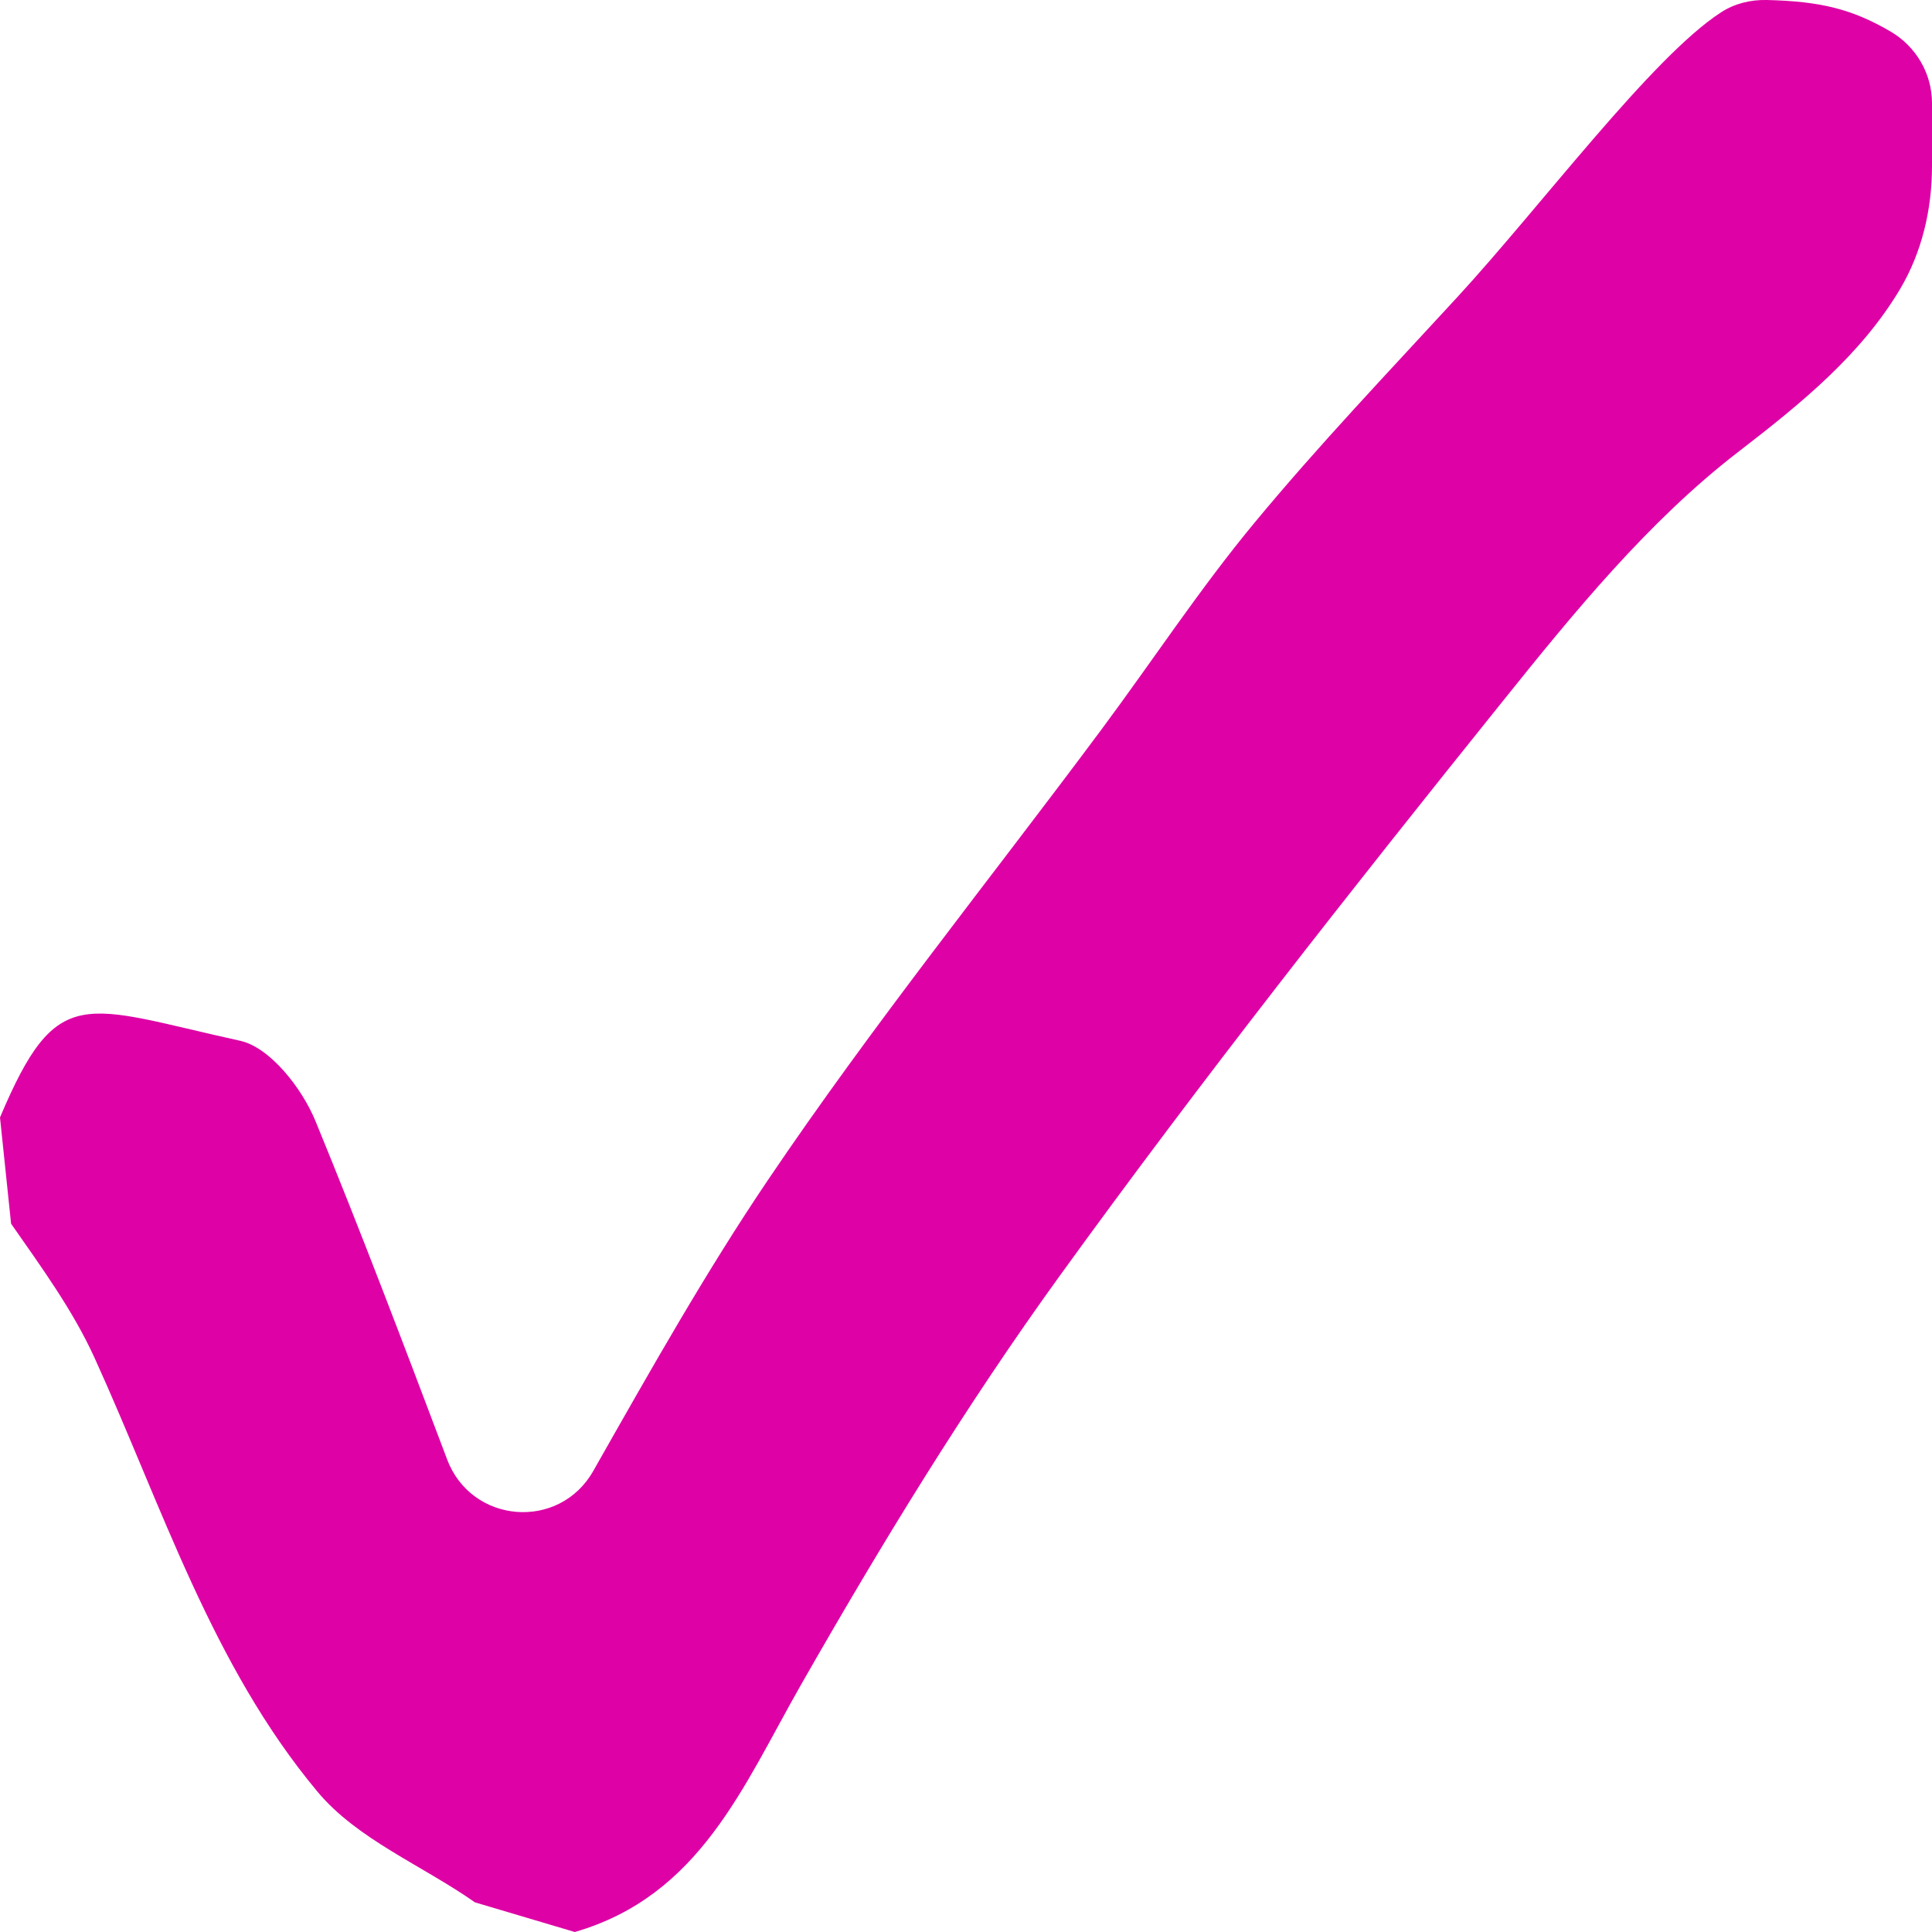
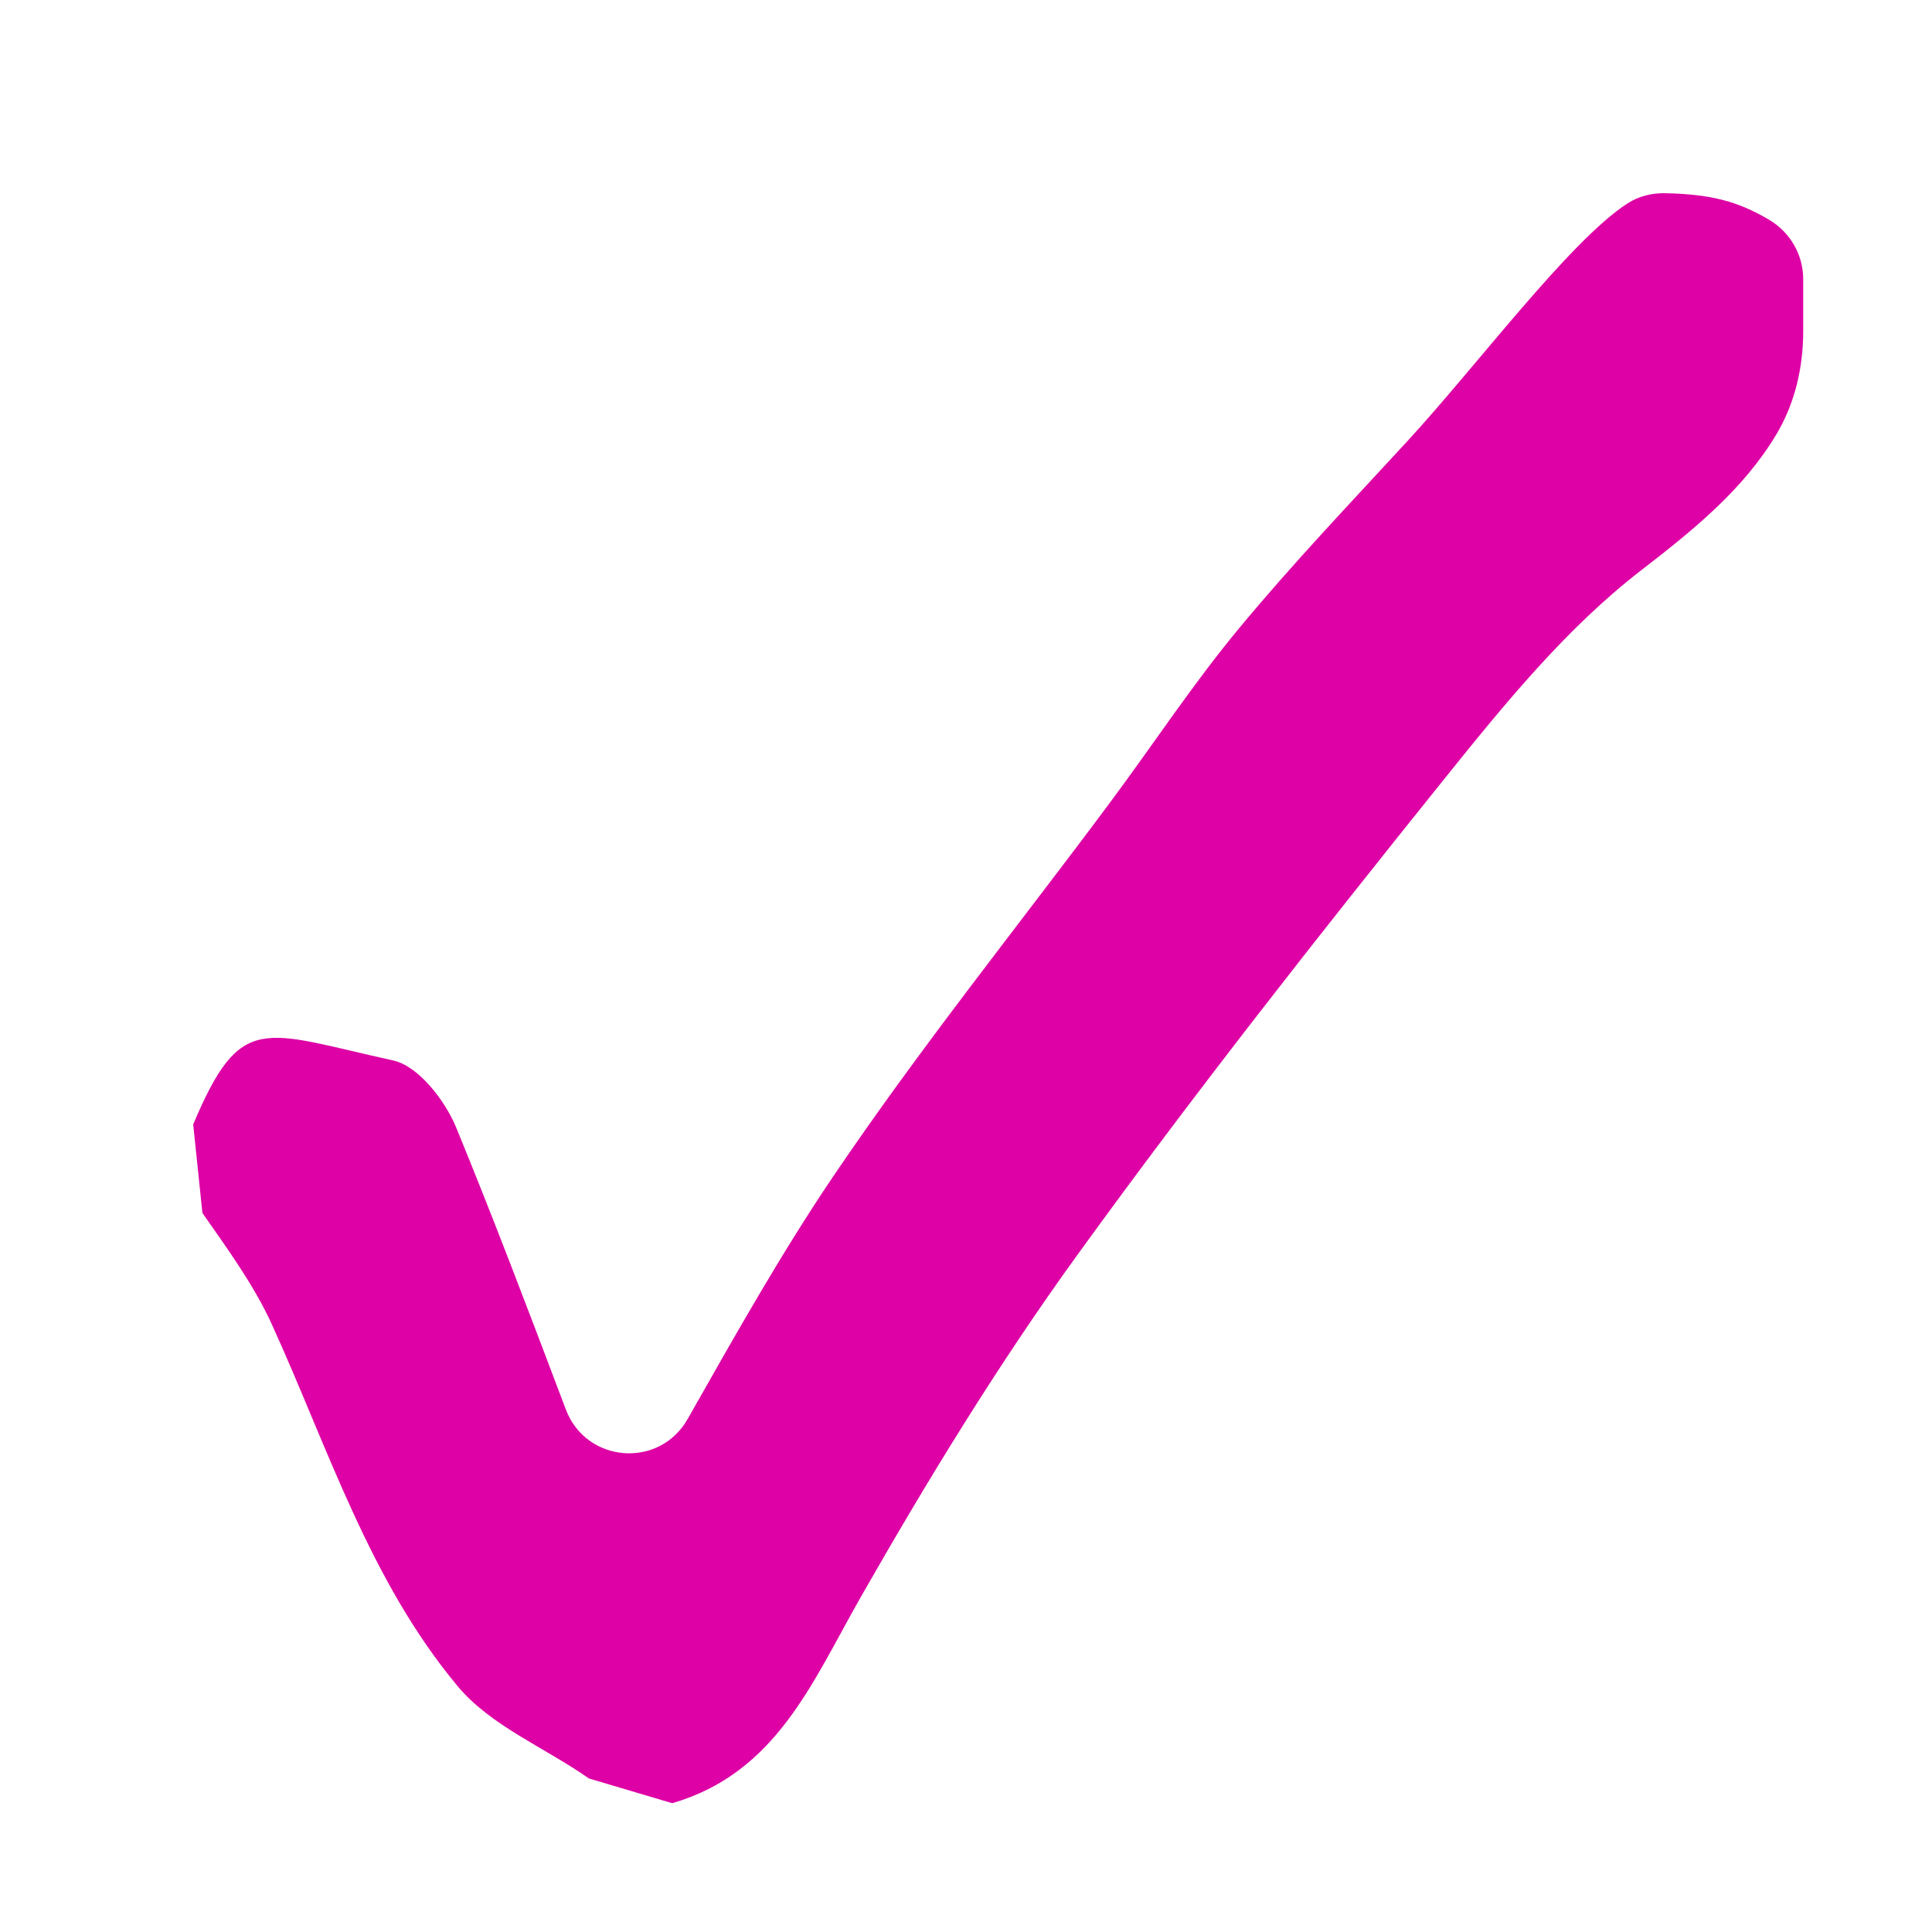
- <svg xmlns="http://www.w3.org/2000/svg" width="23px" height="23px" viewBox="0 0 23 23" version="1.1">
+ <svg xmlns="http://www.w3.org/2000/svg" width="30px" height="30px" viewBox="0 0 30 30" version="1.1">
  <defs />
-   <g id="Symbols" stroke="none" stroke-width="1" fill="none" fill-rule="evenodd">
-     <g id="component/test" transform="translate(-673, -74)" fill="#DE01A5">
-       <path d="M678.654,96.647 C678.026,96.206 677.252,95.897 676.779,95.329 C675.522,93.823 674.931,91.935 674.127,90.168 C673.869,89.6 673.494,89.087 673.132,88.568 C673.09,88.17 673.041,87.701 673,87.303 C673.684,85.683 673.987,85.979 675.858,86.39 C676.215,86.468 676.597,86.958 676.756,87.347 C677.288,88.641 677.785,89.95 678.323,91.374 C678.613,92.143 679.659,92.225 680.063,91.511 C680.772,90.261 681.412,89.13 682.136,88.057 C683.383,86.209 684.785,84.469 686.116,82.68 C686.723,81.863 687.285,81.007 687.933,80.225 C688.702,79.296 689.536,78.422 690.352,77.534 C691.343,76.457 692.669,74.676 693.49,74.146 C693.65,74.042 693.84,73.996 694.031,74 C694.675,74.015 695.051,74.109 695.508,74.376 C695.809,74.553 696,74.875 696,75.228 L696,75.976 C696,76.49 695.881,77.002 695.619,77.443 C695.152,78.225 694.449,78.798 693.688,79.384 C692.621,80.207 691.733,81.296 690.879,82.361 C689.084,84.595 687.308,86.85 685.627,89.173 C684.498,90.733 683.486,92.39 682.53,94.067 C681.845,95.269 681.331,96.568 679.843,97" id="Fill-1" />
-     </g>
+   <g id="icon/tick" stroke="none" stroke-width="1" fill="none" fill-rule="evenodd">
+     <path d="M9.145,27.616 C8.463,27.137 7.622,26.801 7.107,26.184 C5.741,24.547 5.099,22.495 4.225,20.573 C3.945,19.957 3.537,19.399 3.143,18.835 C3.098,18.402 3.045,17.892 3,17.459 C3.744,15.699 4.073,16.02 6.106,16.467 C6.495,16.552 6.909,17.085 7.083,17.507 C7.661,18.914 8.201,20.337 8.786,21.885 C9.101,22.72 10.238,22.81 10.678,22.034 C11.448,20.675 12.143,19.445 12.93,18.279 C14.286,16.271 15.81,14.38 17.256,12.435 C17.916,11.546 18.527,10.617 19.232,9.766 C20.067,8.757 20.973,7.807 21.861,6.842 C22.938,5.671 24.38,3.735 25.271,3.159 C25.446,3.046 25.652,2.996 25.859,3 C26.56,3.017 26.969,3.119 27.465,3.409 C27.793,3.601 28,3.951 28,4.334 L28,5.147 C28,5.706 27.871,6.263 27.585,6.742 C27.078,7.592 26.314,8.215 25.487,8.853 C24.328,9.746 23.362,10.931 22.433,12.088 C20.482,14.516 18.552,16.967 16.725,19.492 C15.498,21.188 14.398,22.989 13.359,24.811 C12.614,26.119 12.055,27.53 10.438,28" id="Fill-1" fill="#DE01A5" />
  </g>
</svg>
